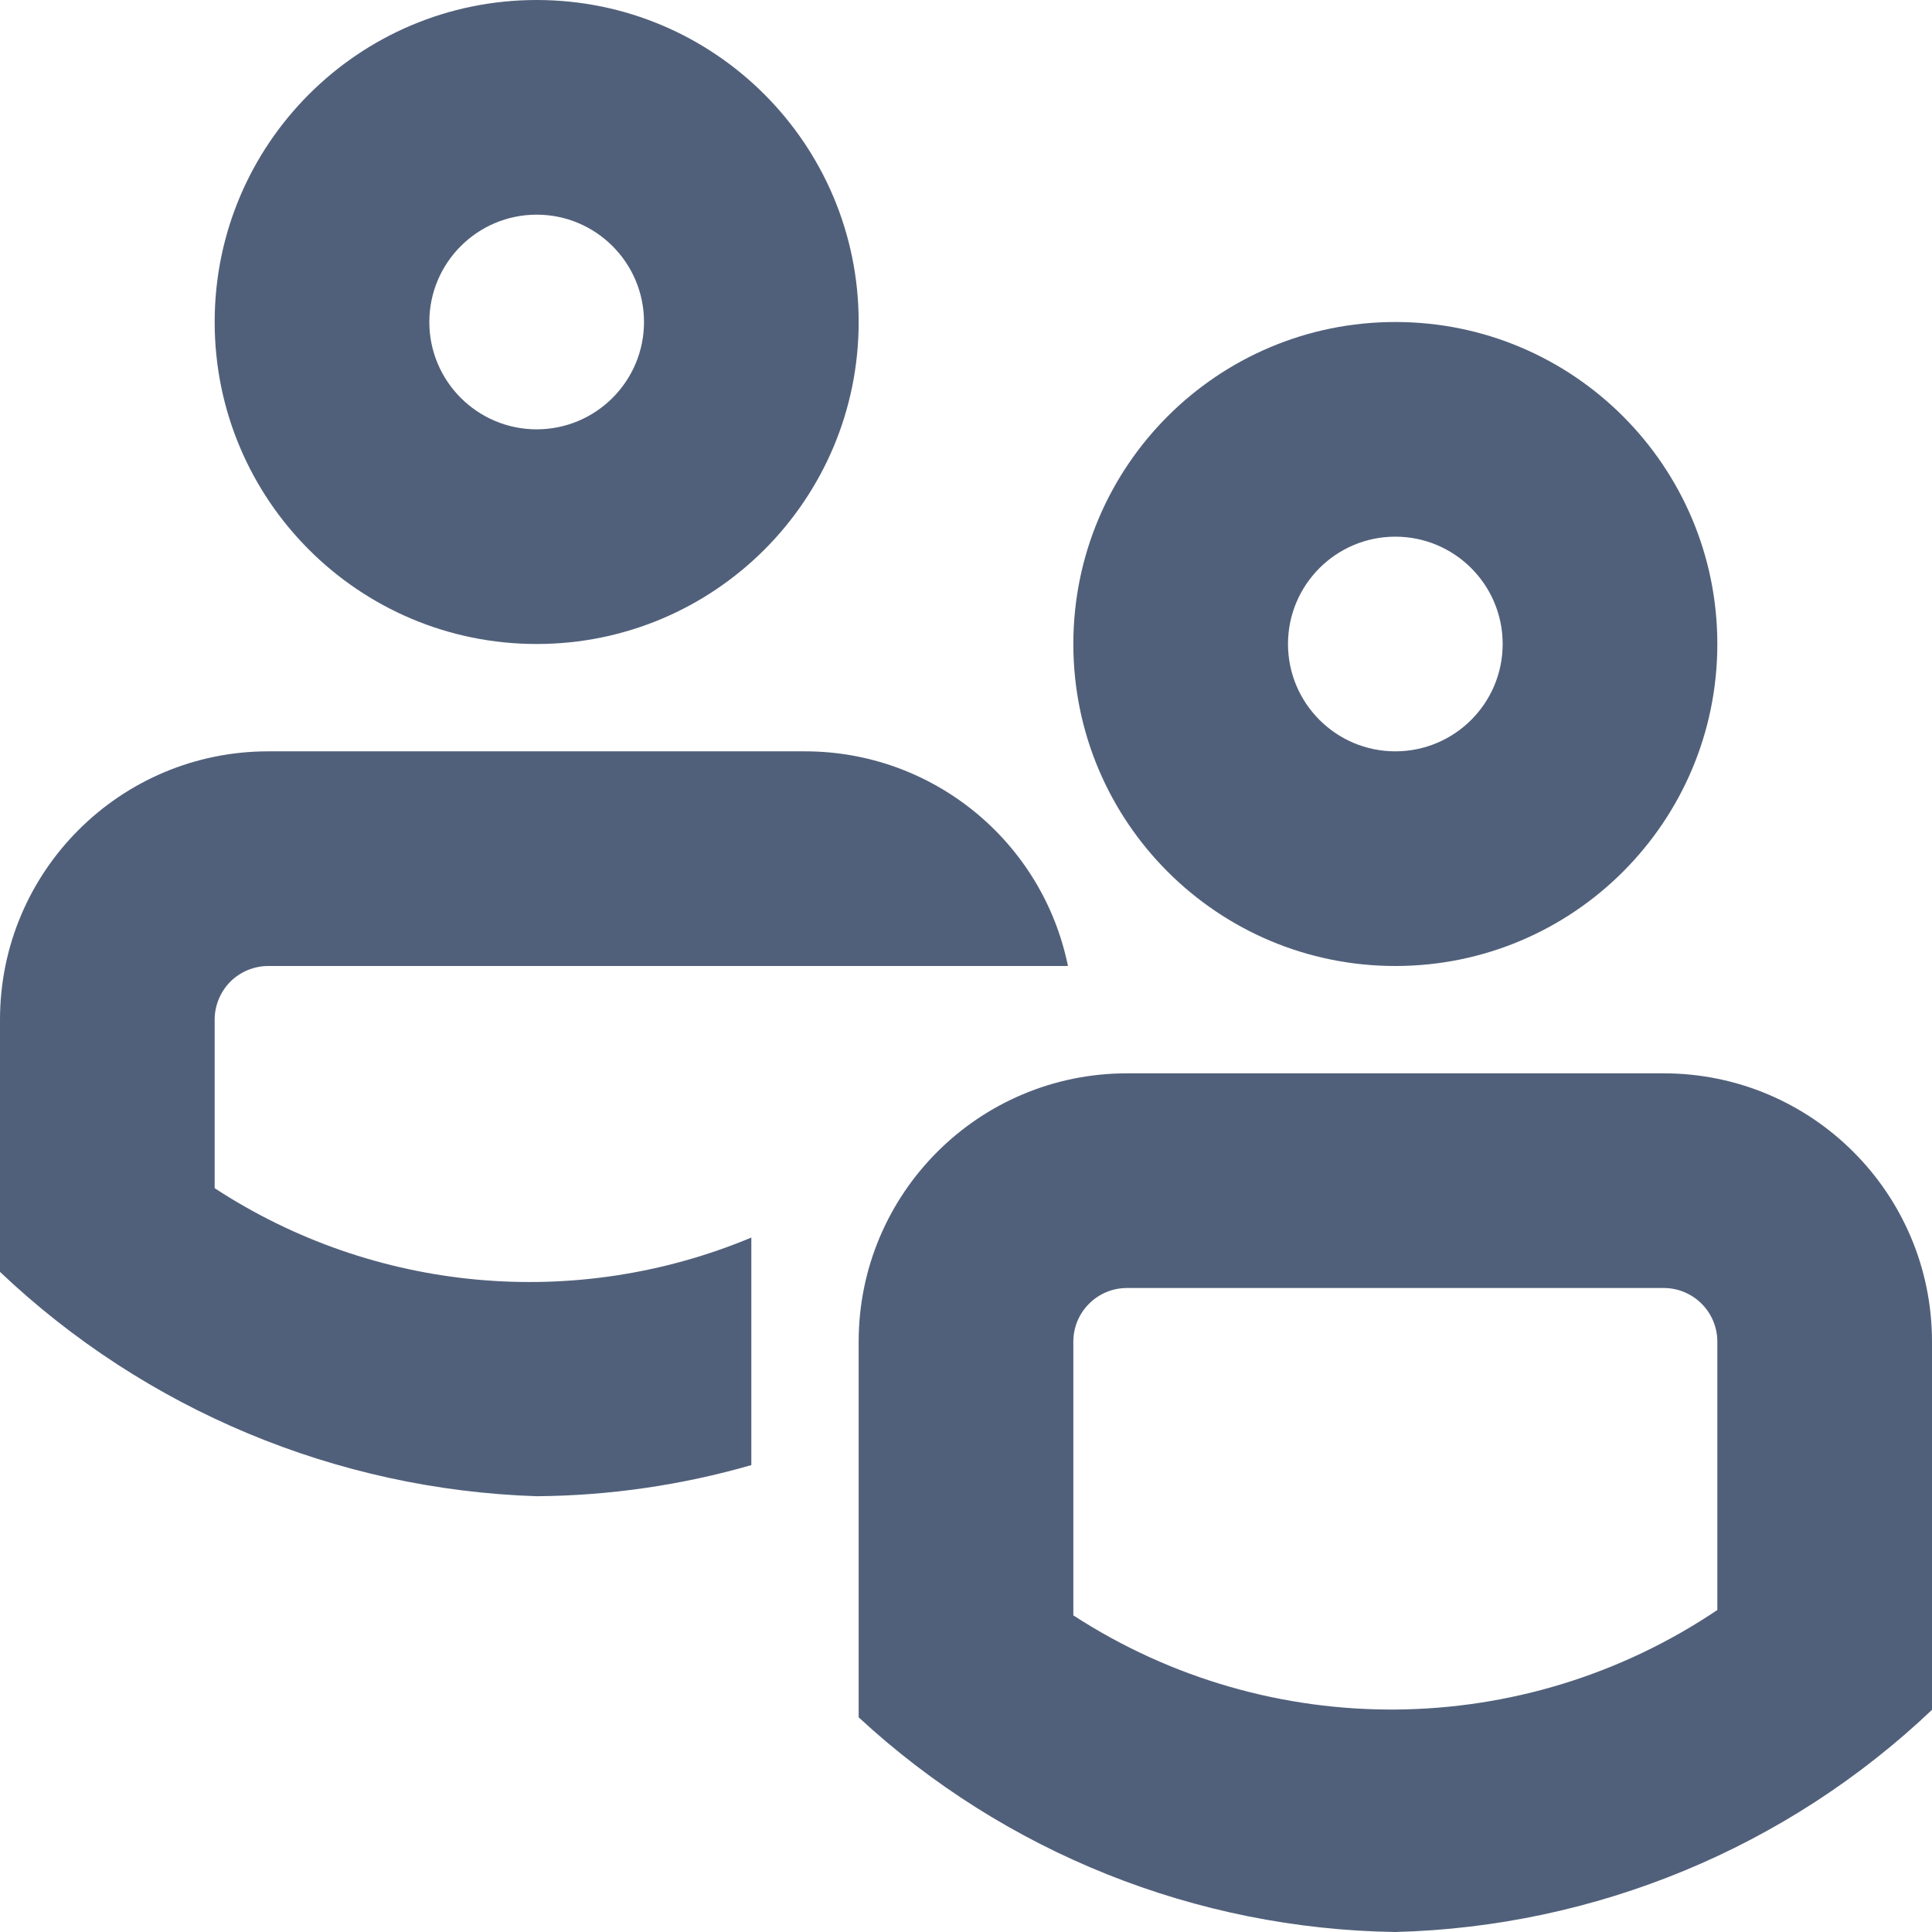
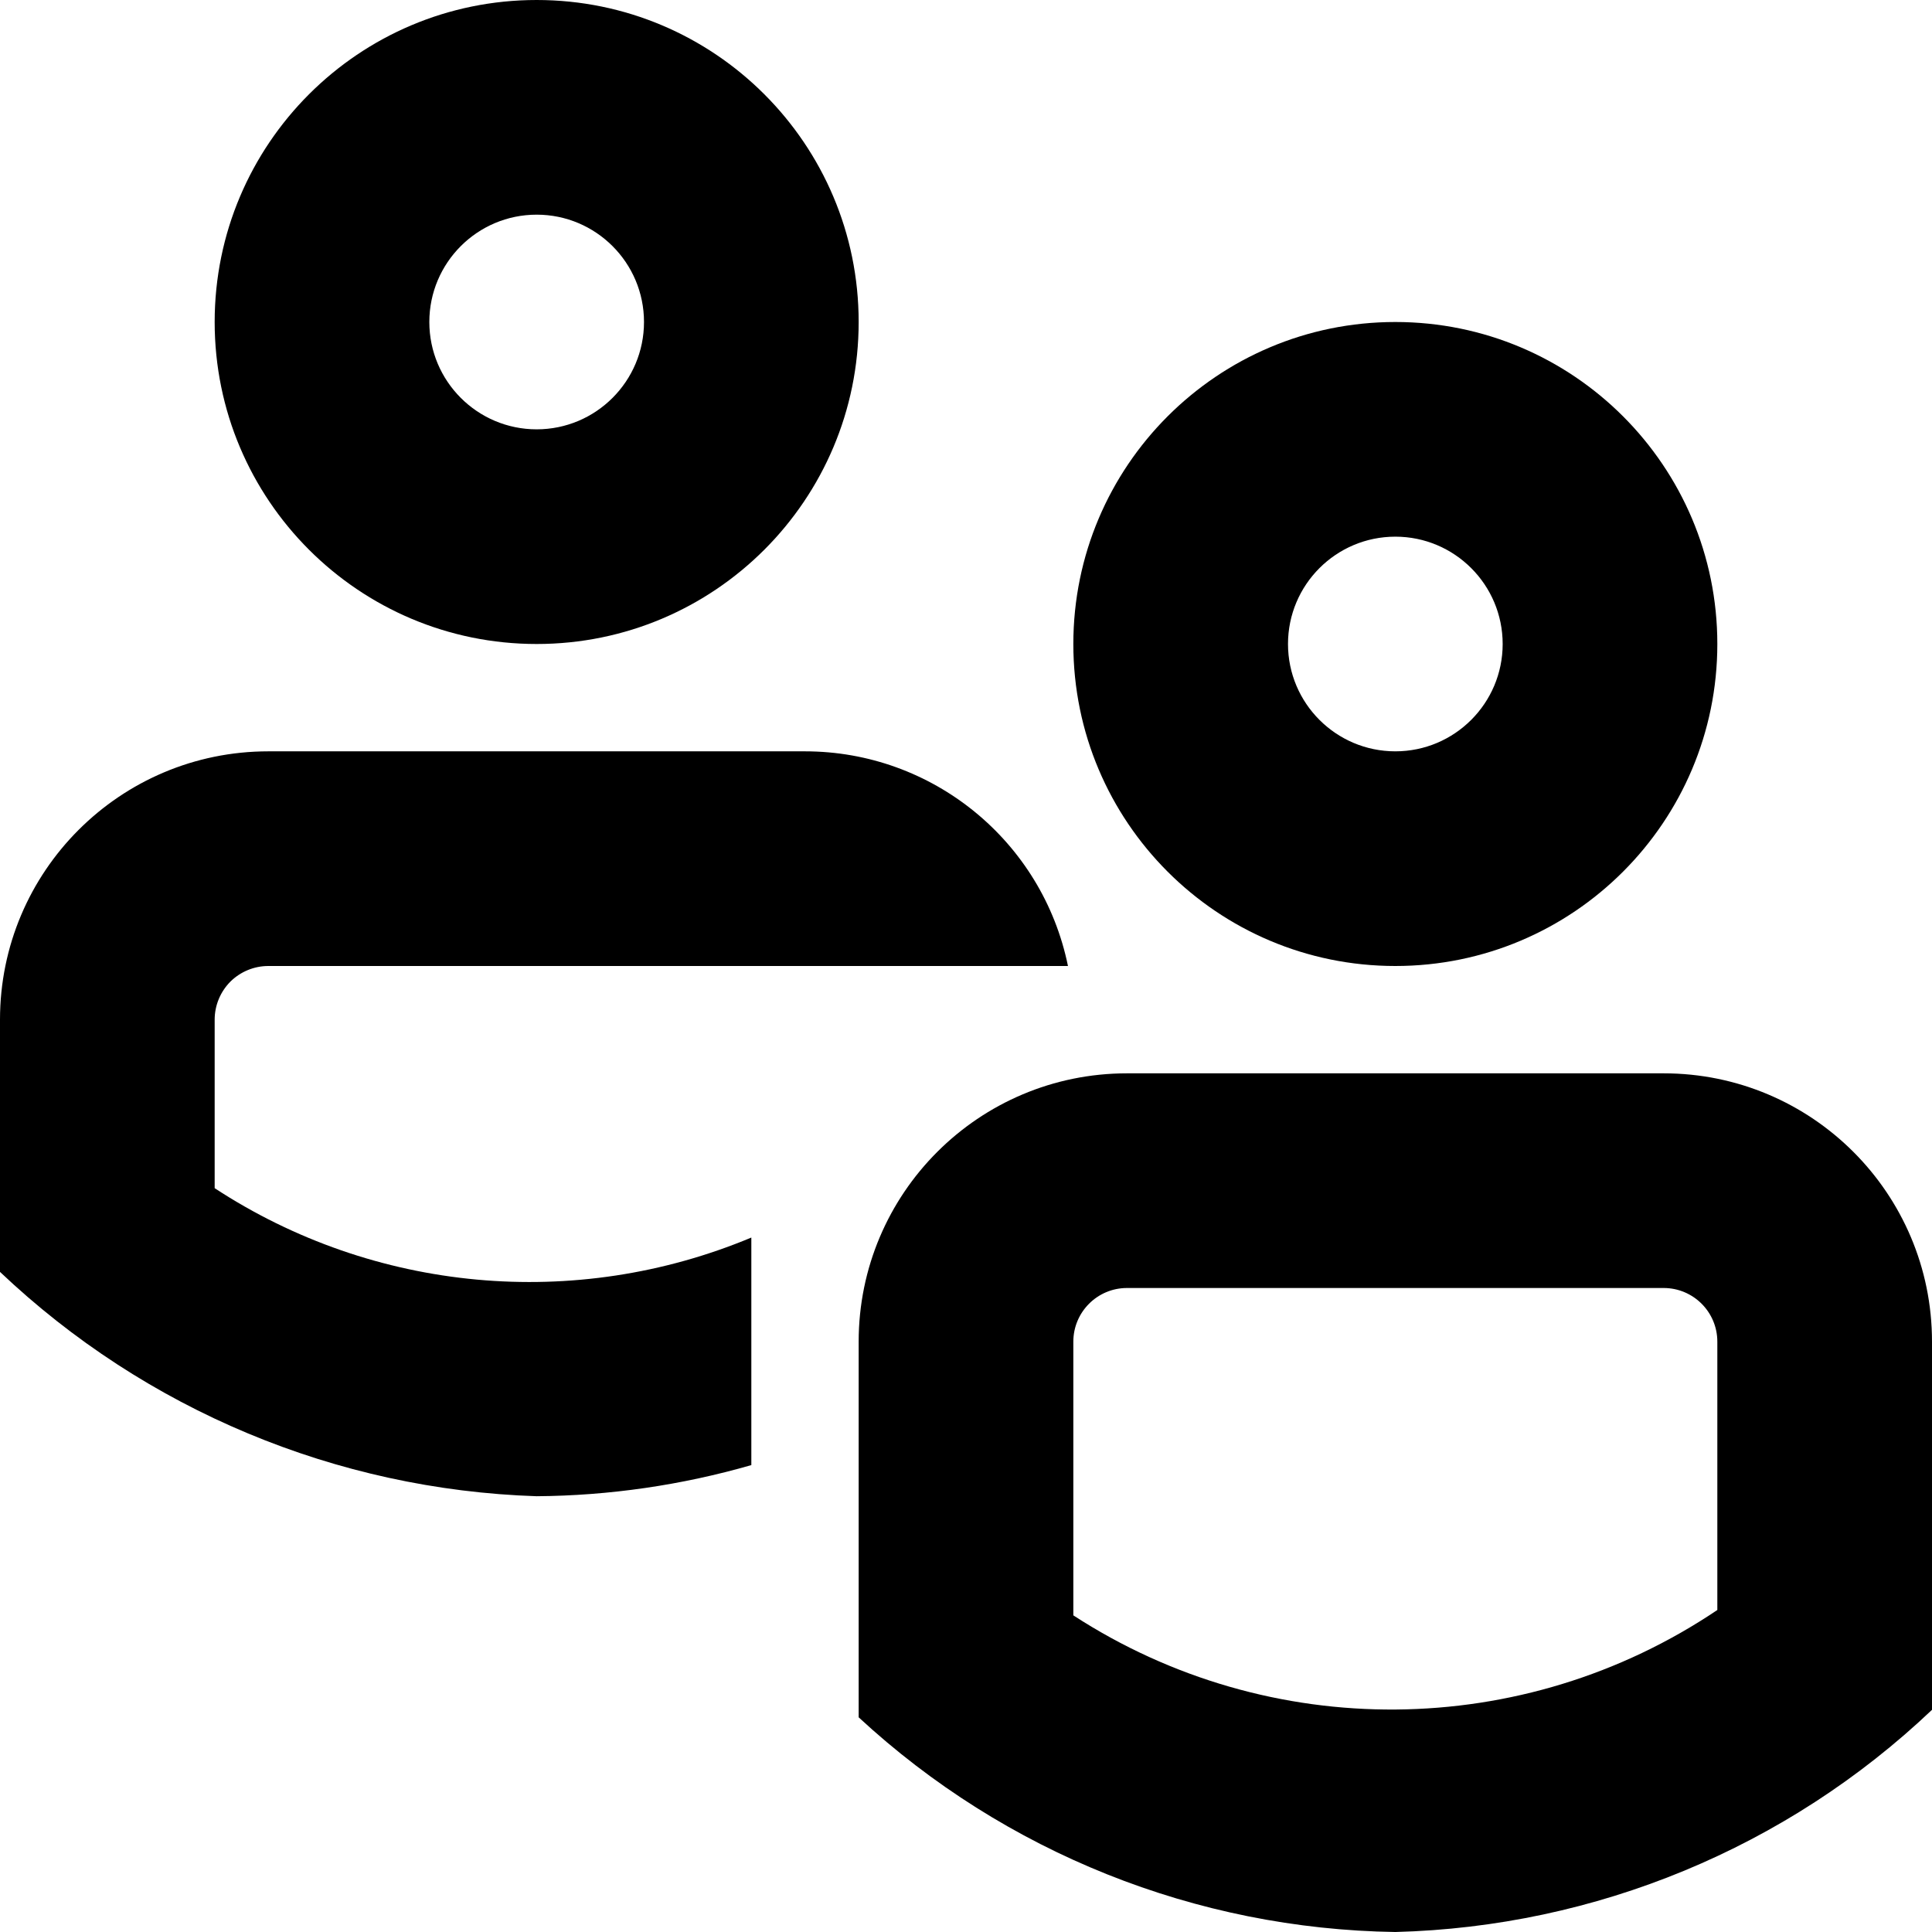
<svg xmlns="http://www.w3.org/2000/svg" width="18px" height="18px" viewBox="0 0 18 18" version="1.1">
  <defs />
  <g id="teams" stroke="none" stroke-width="1" fill="none" fill-rule="evenodd">
-     <g id="Layer_1" fill="#51607A">
+     <g id="Layer_1" fill="currentColor">
      <g id="Snippet---personal">
        <g id="Group-4">
          <g id="Page-1" transform="translate(8, 10)">
            <path d="M8,5 C6.191,6.218 3.829,6.238 2,5.05 L2,2.5 C2,2.224 2.224,2 2.5,2 L7.5,2 C7.776,2 8,2.224 8,2.5 L8,5 L8,5 Z M7.5,0 L2.5,0 C1.119,0 0,1.119 0,2.5 L0,6 C1.363,7.261 3.144,7.973 5,8 C6.865,7.952 8.647,7.215 10,5.93 L10,2.5 C10,1.119 8.881,0 7.5,0 L7.5,0 L7.5,0 Z" id="Fill-1" />
          </g>
          <g id="Page-1-2" transform="translate(2, 0)">
            <g id="Group-3" transform="translate(8, 3)">
              <path d="M3,2 C3.552,2 4,2.448 4,3 C4,3.552 3.552,4 3,4 C2.448,4 2,3.552 2,3 C2,2.448 2.448,2 3,2 M3,6 C4.657,6 6,4.657 6,3 C6,1.343 4.657,0 3,0 C1.343,0 0,1.343 0,3 C-1.77635684e-15,4.657 1.343,6 3,6" id="Fill-1-2" />
            </g>
            <path d="M3,2 C3.552,2 4,2.448 4,3 C4,3.552 3.552,4 3,4 C2.448,4 2,3.552 2,3 C2,2.448 2.448,2 3,2 M3,6 C4.657,6 6,4.657 6,3 C6,1.343 4.657,1.01453063e-16 3,0 C1.343,-1.01453063e-16 0,1.343 -4.4408921e-16,3 C-8.8817842e-16,4.657 1.343,6 3,6" id="Fill-4" />
          </g>
          <g id="Page-1-3" transform="translate(0, 7)">
            <path d="M7.5,-4.4408921e-16 L2.5,-4.4408921e-16 C1.119,4.44089216e-16 1.69088438e-16,1.119 0,2.5 L0,4.85 C1.355,6.135 3.134,6.879 5,6.94 C5.677,6.935 6.35,6.837 7,6.65 L7,4.53 C5.36,5.215 3.487,5.043 2,4.07 L2,2.5 C2,2.367 2.053,2.24 2.146,2.146 C2.24,2.053 2.367,2 2.5,2 L9.95,2 C9.712,0.836 8.688,-0 7.5,1.33226763e-15" id="Fill-1-3" />
          </g>
        </g>
      </g>
    </g>
  </g>
</svg>
